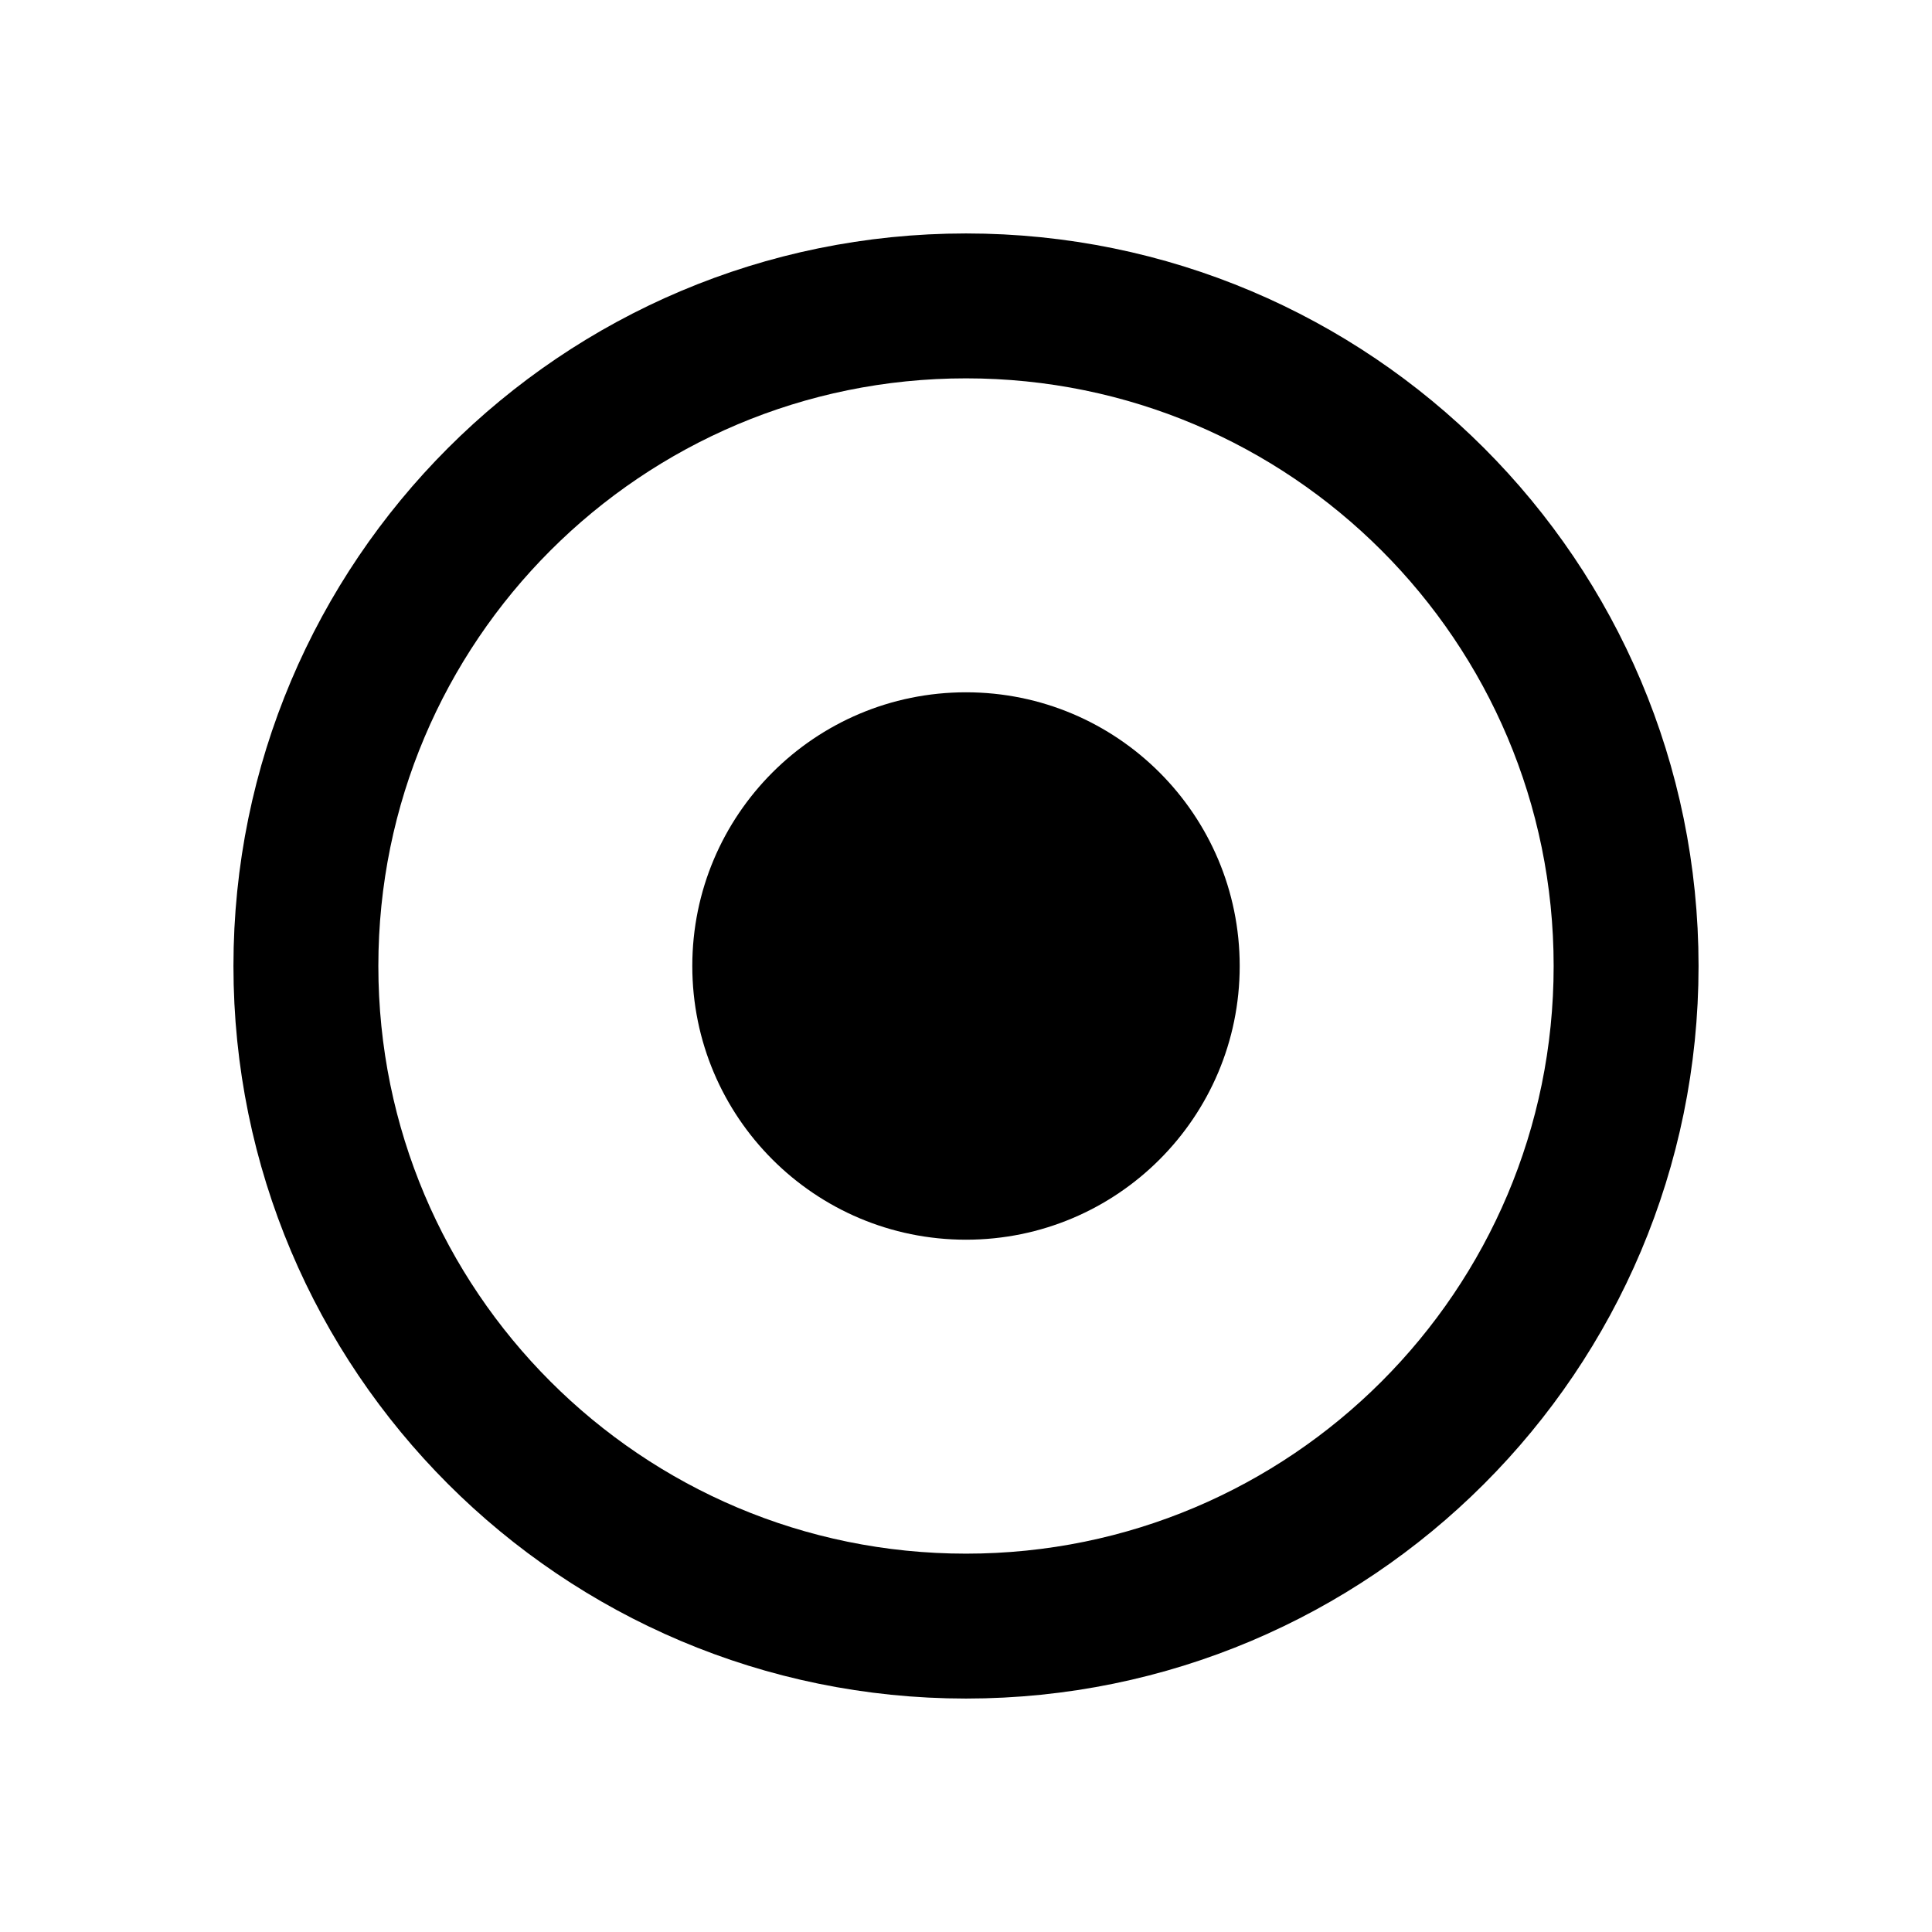
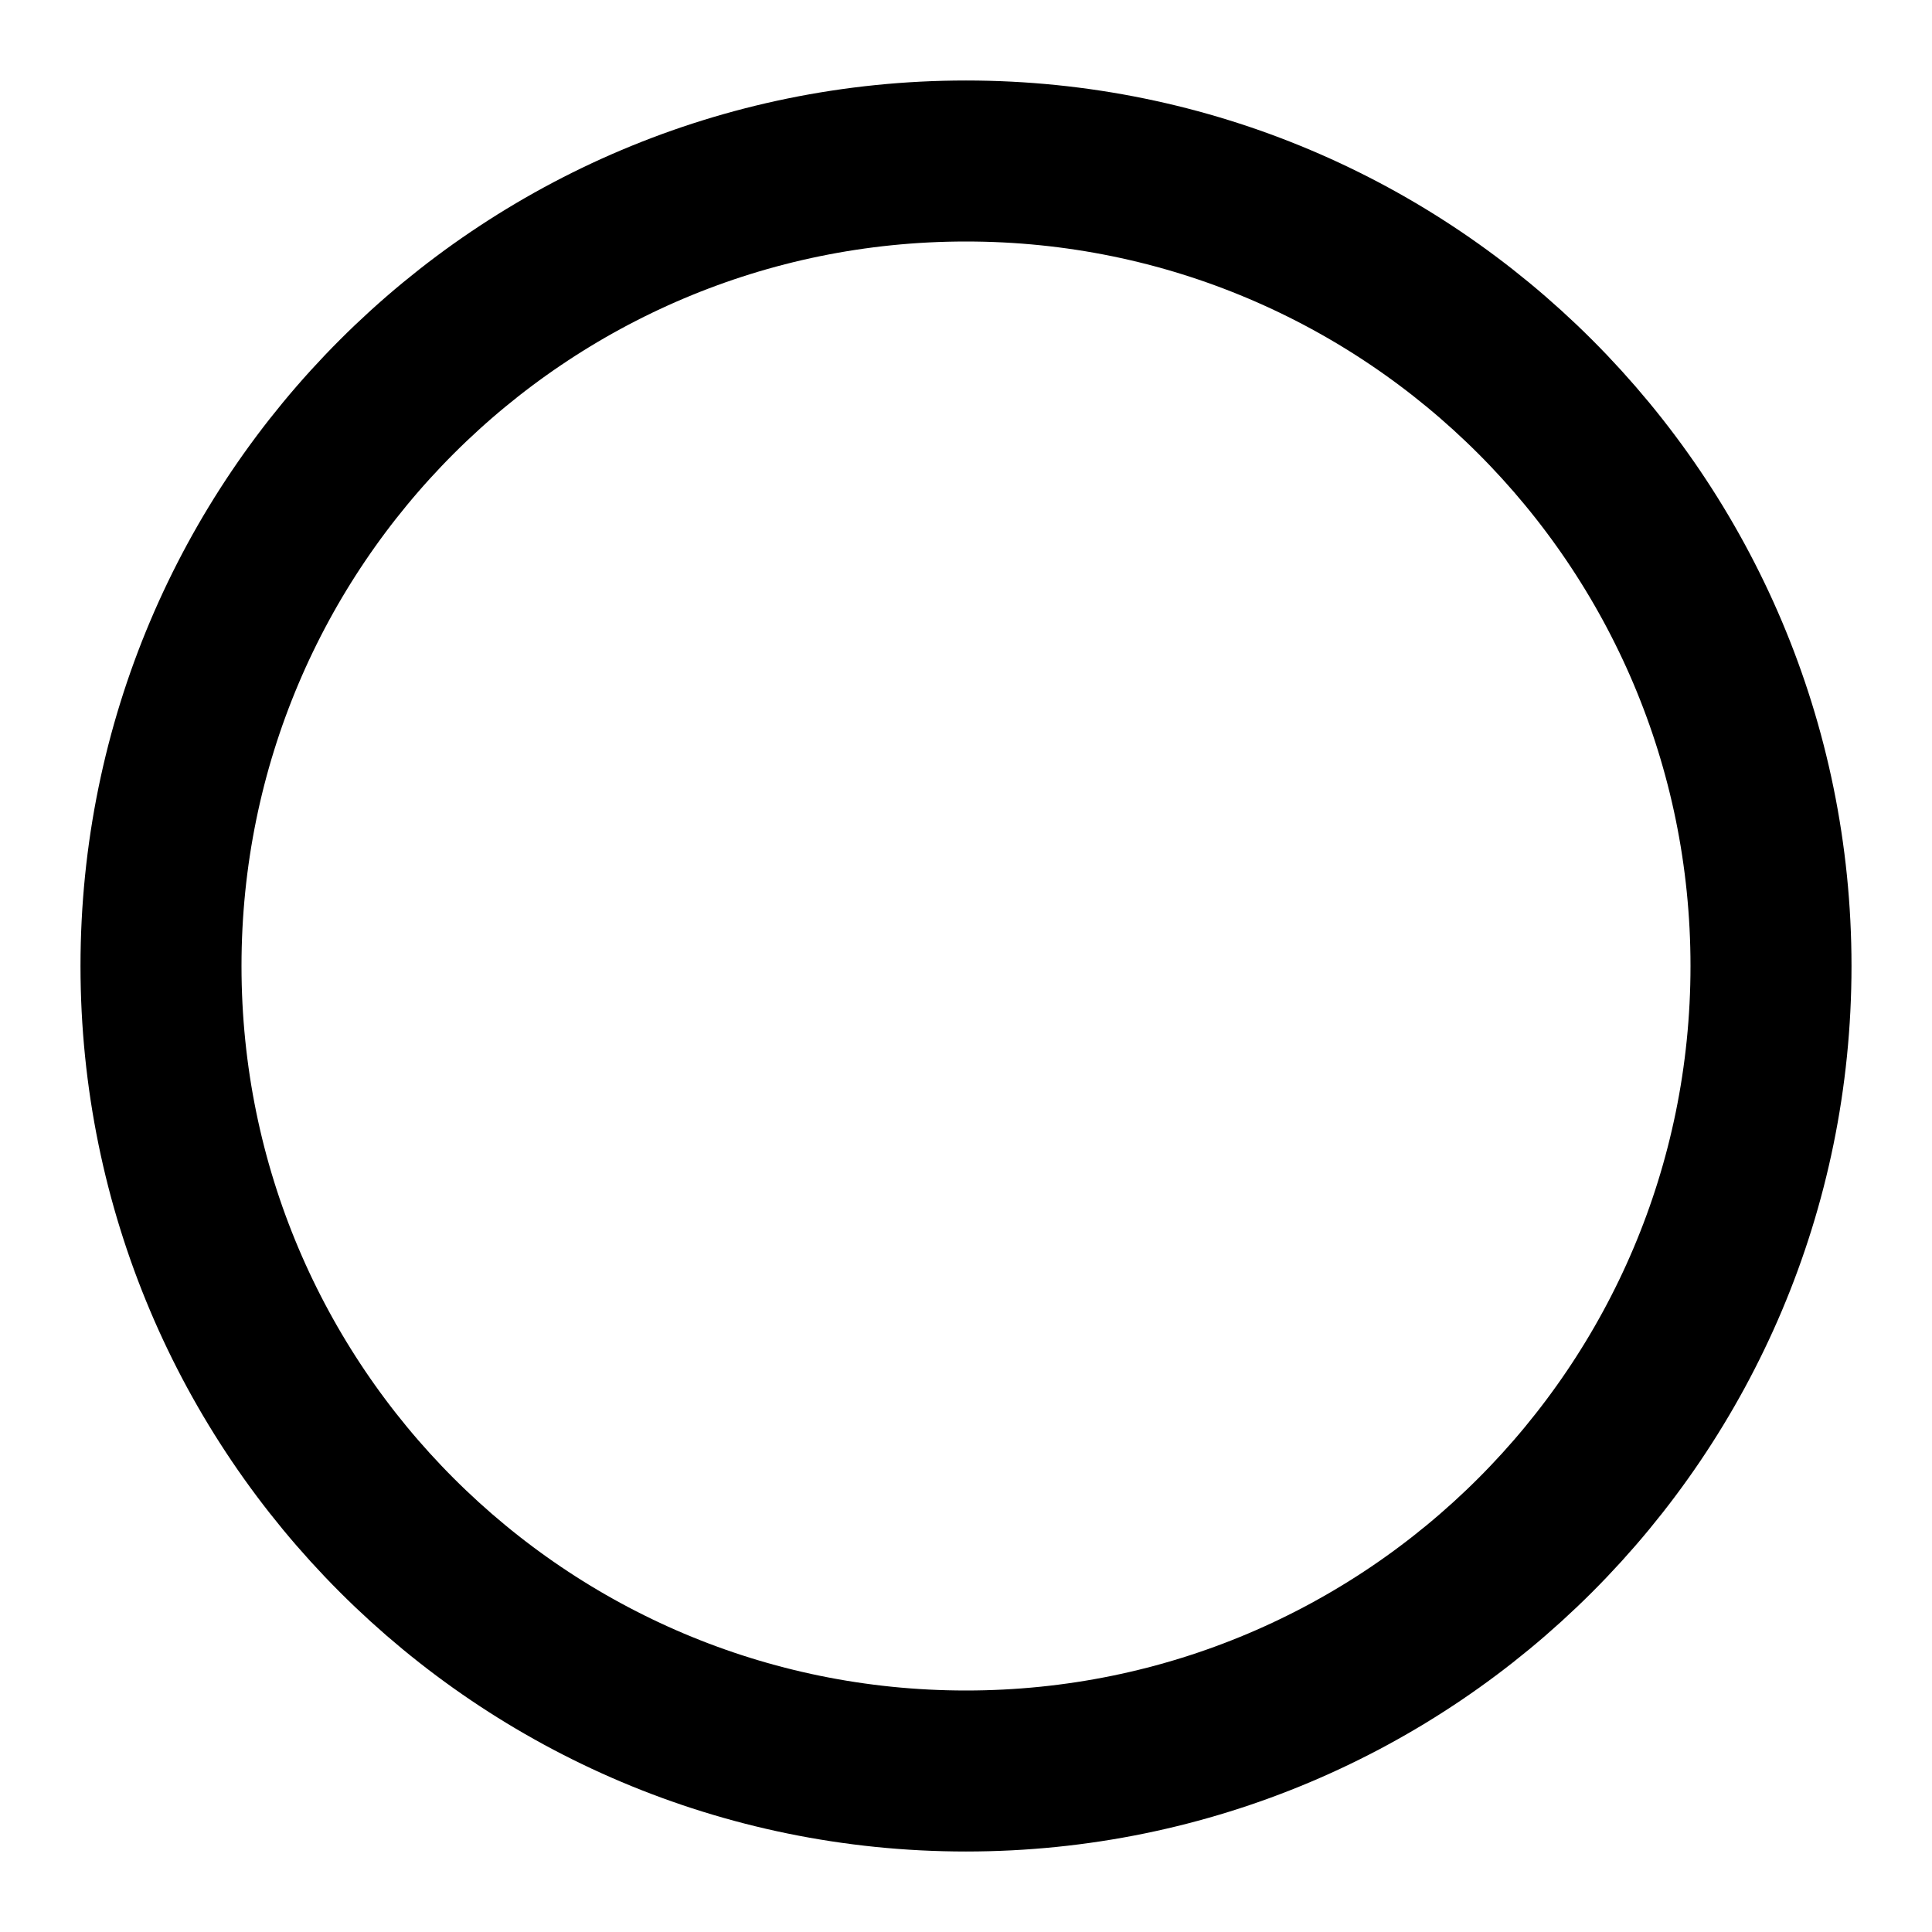
- <svg xmlns="http://www.w3.org/2000/svg" viewBox="0 0 24 24" width="24" height="24" fill="none" stroke="#000000" stroke-width="1.8" stroke-linecap="round" stroke-linejoin="round">
-   <circle cx="12" cy="12" r="8.2" />
-   <circle cx="12" cy="12" r="3.4" fill="#000000" stroke="none" />
+ <svg xmlns="http://www.w3.org/2000/svg" width="24" height="24" viewBox="0 0 24 24" fill="none" stroke="#000000" stroke-width="2" stroke-linecap="round" stroke-linejoin="round">
+   <circle cx="12" cy="12" r="10" />
</svg>
